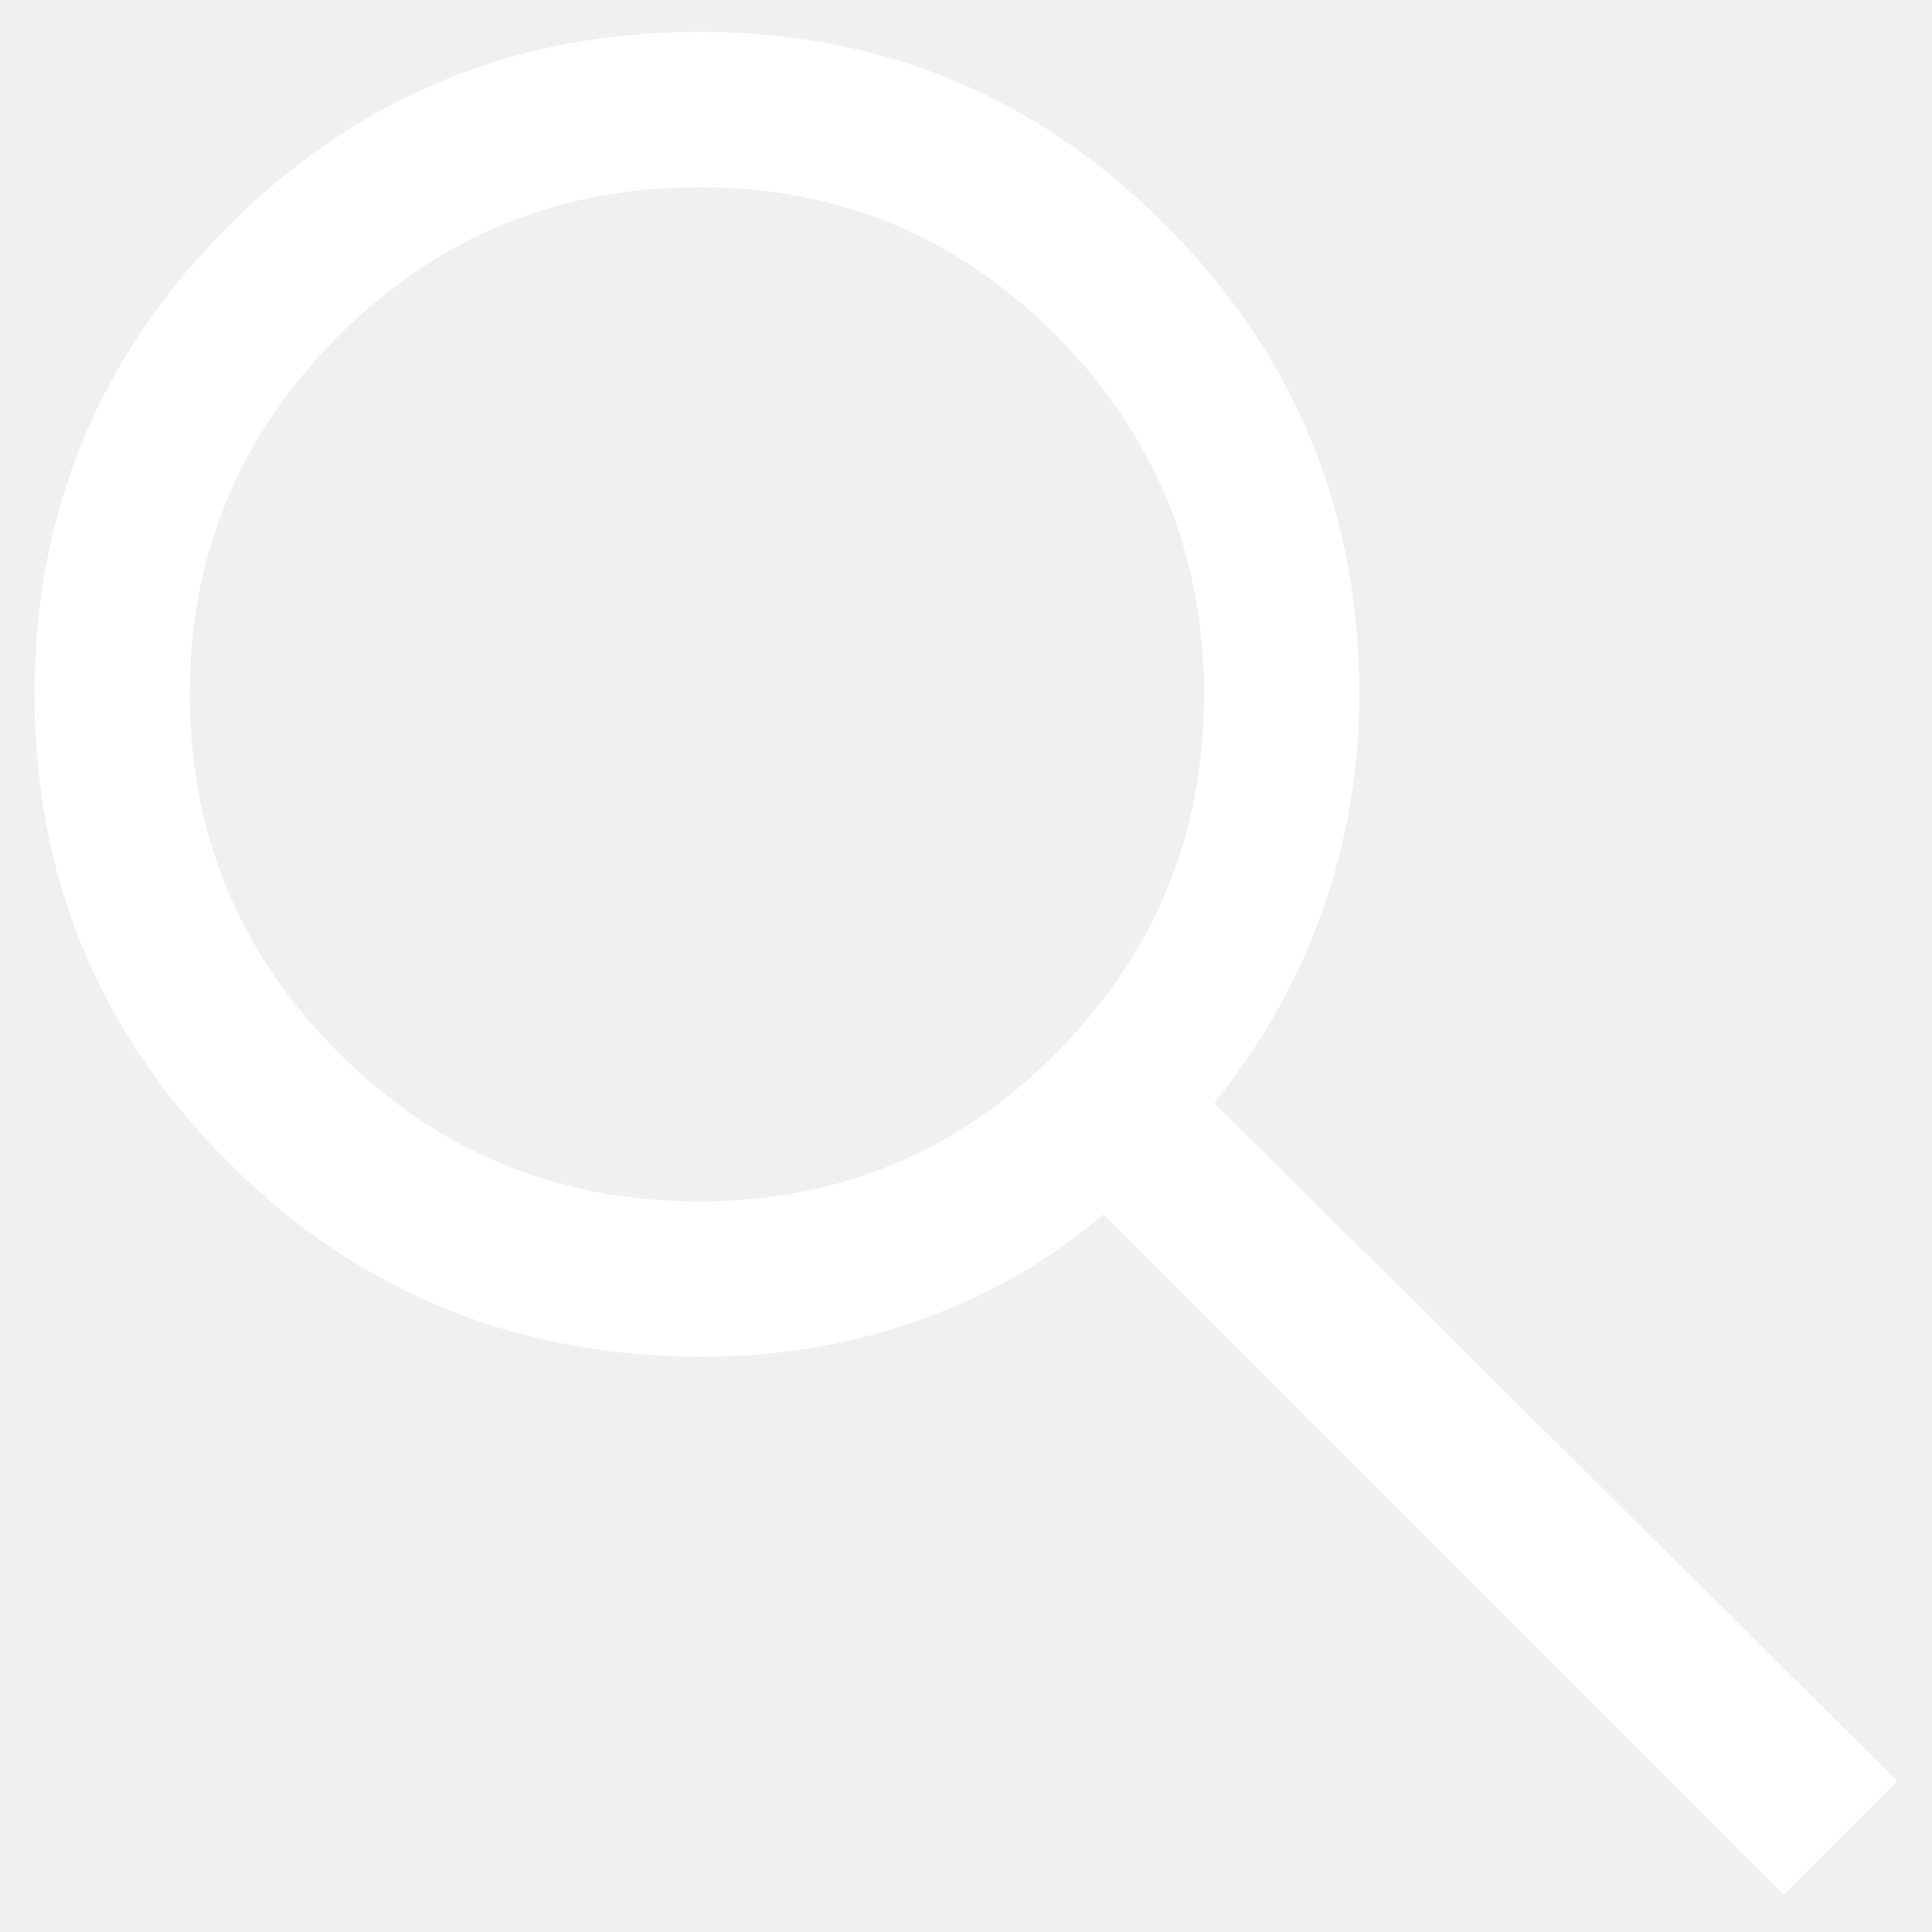
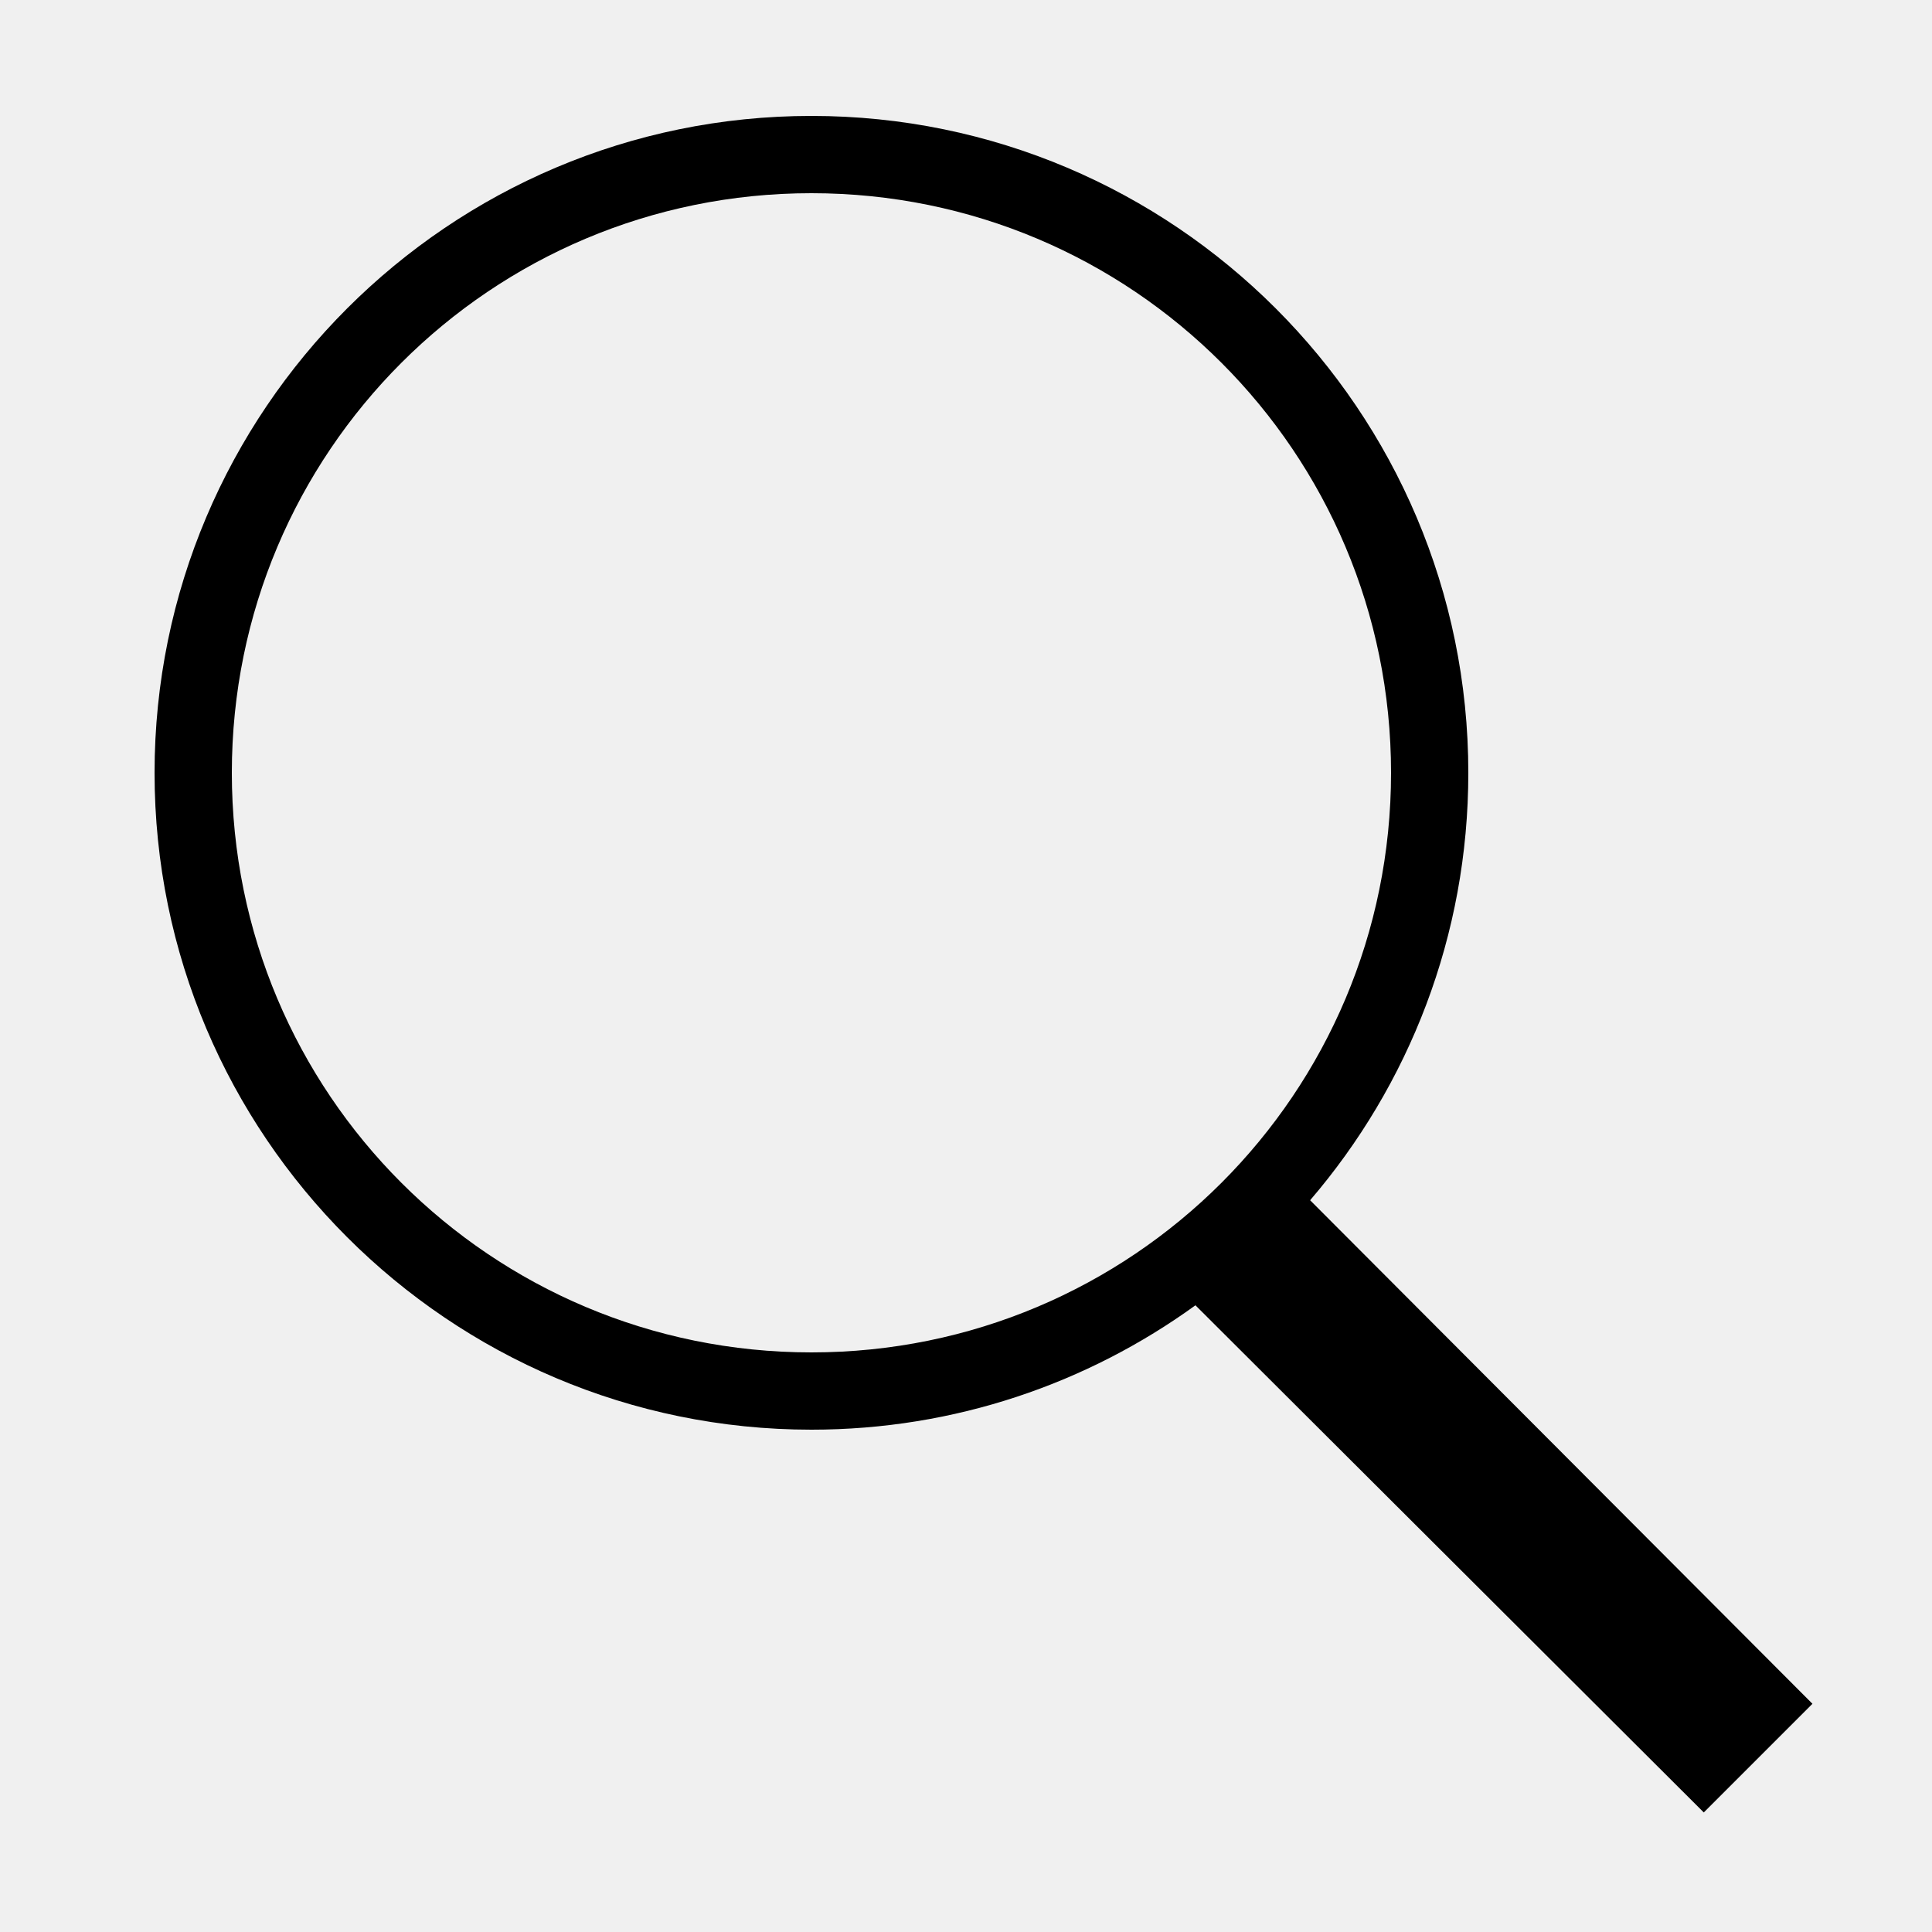
- <svg xmlns="http://www.w3.org/2000/svg" width="14" height="14" viewBox="0 0 14 14" fill="none">
-   <path d="M12.925 13.731L7.994 8.8C7.619 9.125 7.181 9.378 6.681 9.559C6.181 9.741 5.65 9.831 5.088 9.831C3.737 9.831 2.594 9.362 1.656 8.425C0.719 7.487 0.25 6.356 0.25 5.031C0.25 3.706 0.719 2.575 1.656 1.637C2.594 0.7 3.731 0.231 5.069 0.231C6.394 0.231 7.522 0.7 8.453 1.637C9.384 2.575 9.85 3.706 9.85 5.031C9.85 5.569 9.762 6.087 9.588 6.587C9.412 7.087 9.15 7.556 8.8 7.994L13.75 12.906L12.925 13.731ZM5.069 8.706C6.081 8.706 6.944 8.347 7.656 7.628C8.369 6.909 8.725 6.044 8.725 5.031C8.725 4.019 8.369 3.153 7.656 2.434C6.944 1.716 6.081 1.356 5.069 1.356C4.044 1.356 3.172 1.716 2.453 2.434C1.734 3.153 1.375 4.019 1.375 5.031C1.375 6.044 1.734 6.909 2.453 7.628C3.172 8.347 4.044 8.706 5.069 8.706Z" fill="white" />
+ <svg xmlns="http://www.w3.org/2000/svg" viewBox="0 0 50 50" width="50px" height="50px">
+   <path d="M 21 3 C 11.621 3 4 10.621 4 20 C 4 29.379 11.621 37 21 37 C 24.711 37 28.141 35.805 30.938 33.781 L 44.094 46.906 L 46.906 44.094 L 33.906 31.062 C 36.461 28.086 38 24.223 38 20 C 38 10.621 30.379 3 21 3 Z M 21 5 C 29.297 5 36 11.703 36 20 C 36 28.297 29.297 35 21 35 C 12.703 35 6 28.297 6 20 C 6 11.703 12.703 5 21 5 Z" />
</svg>
